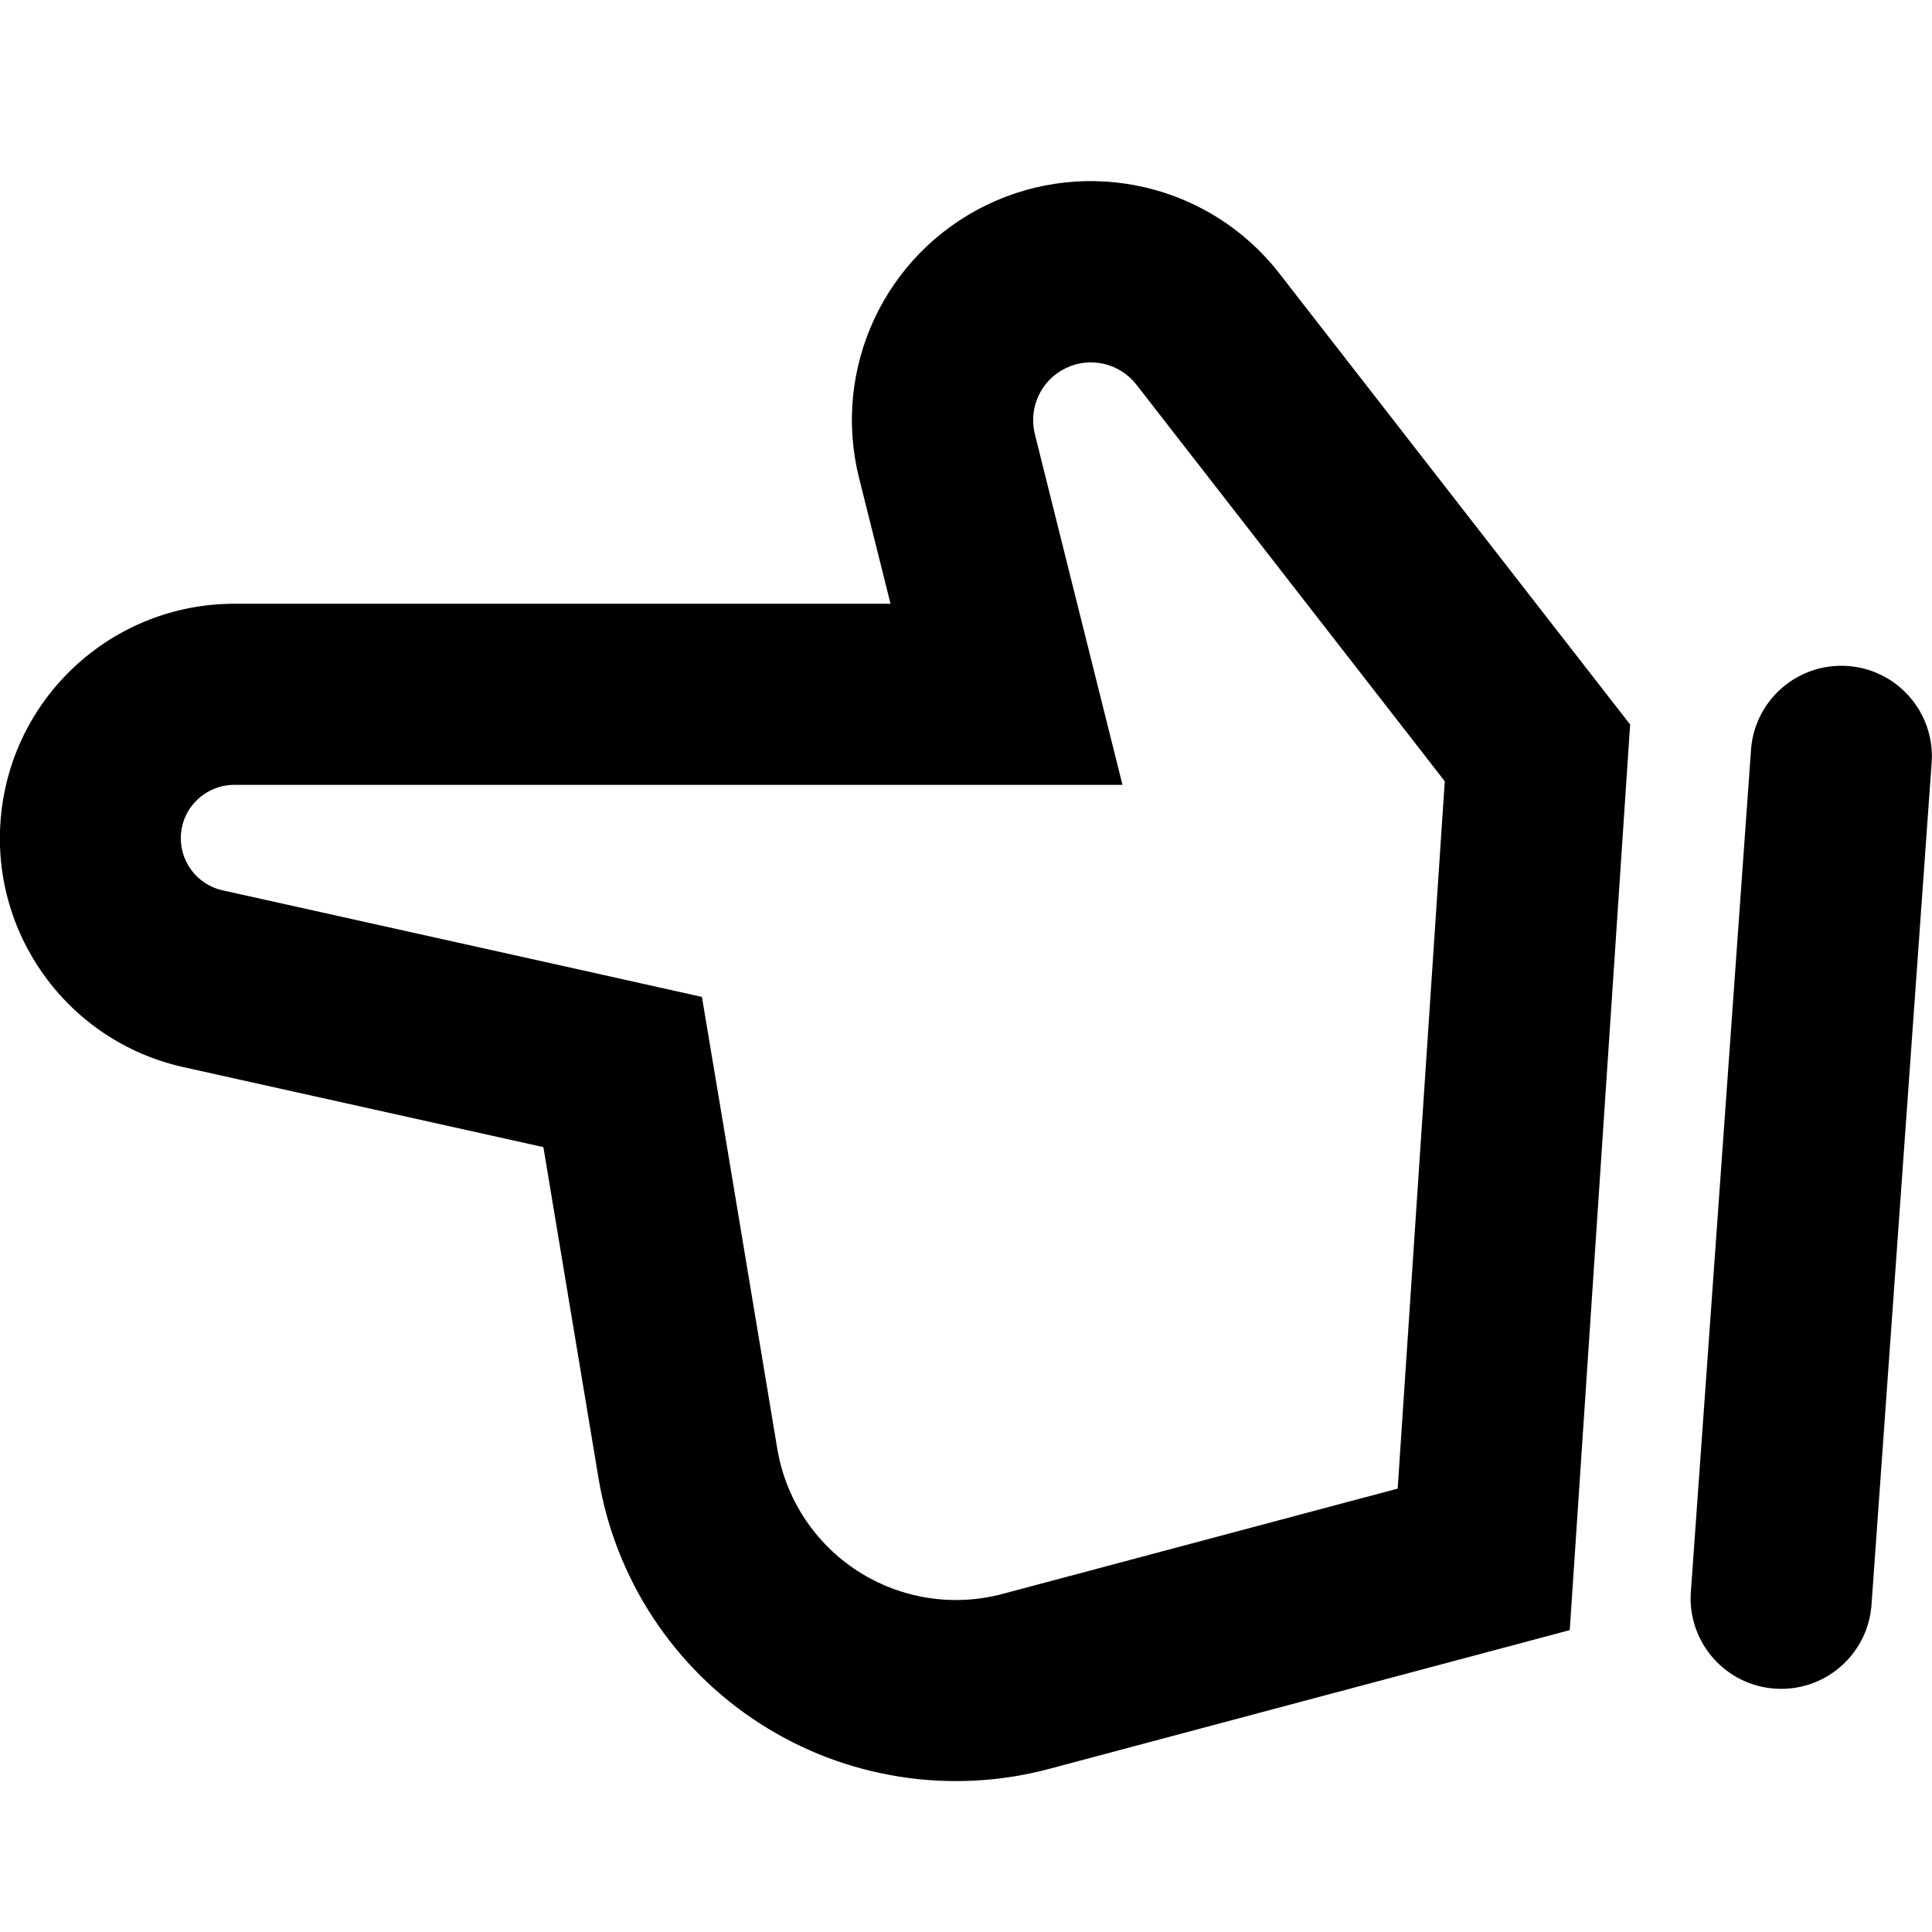
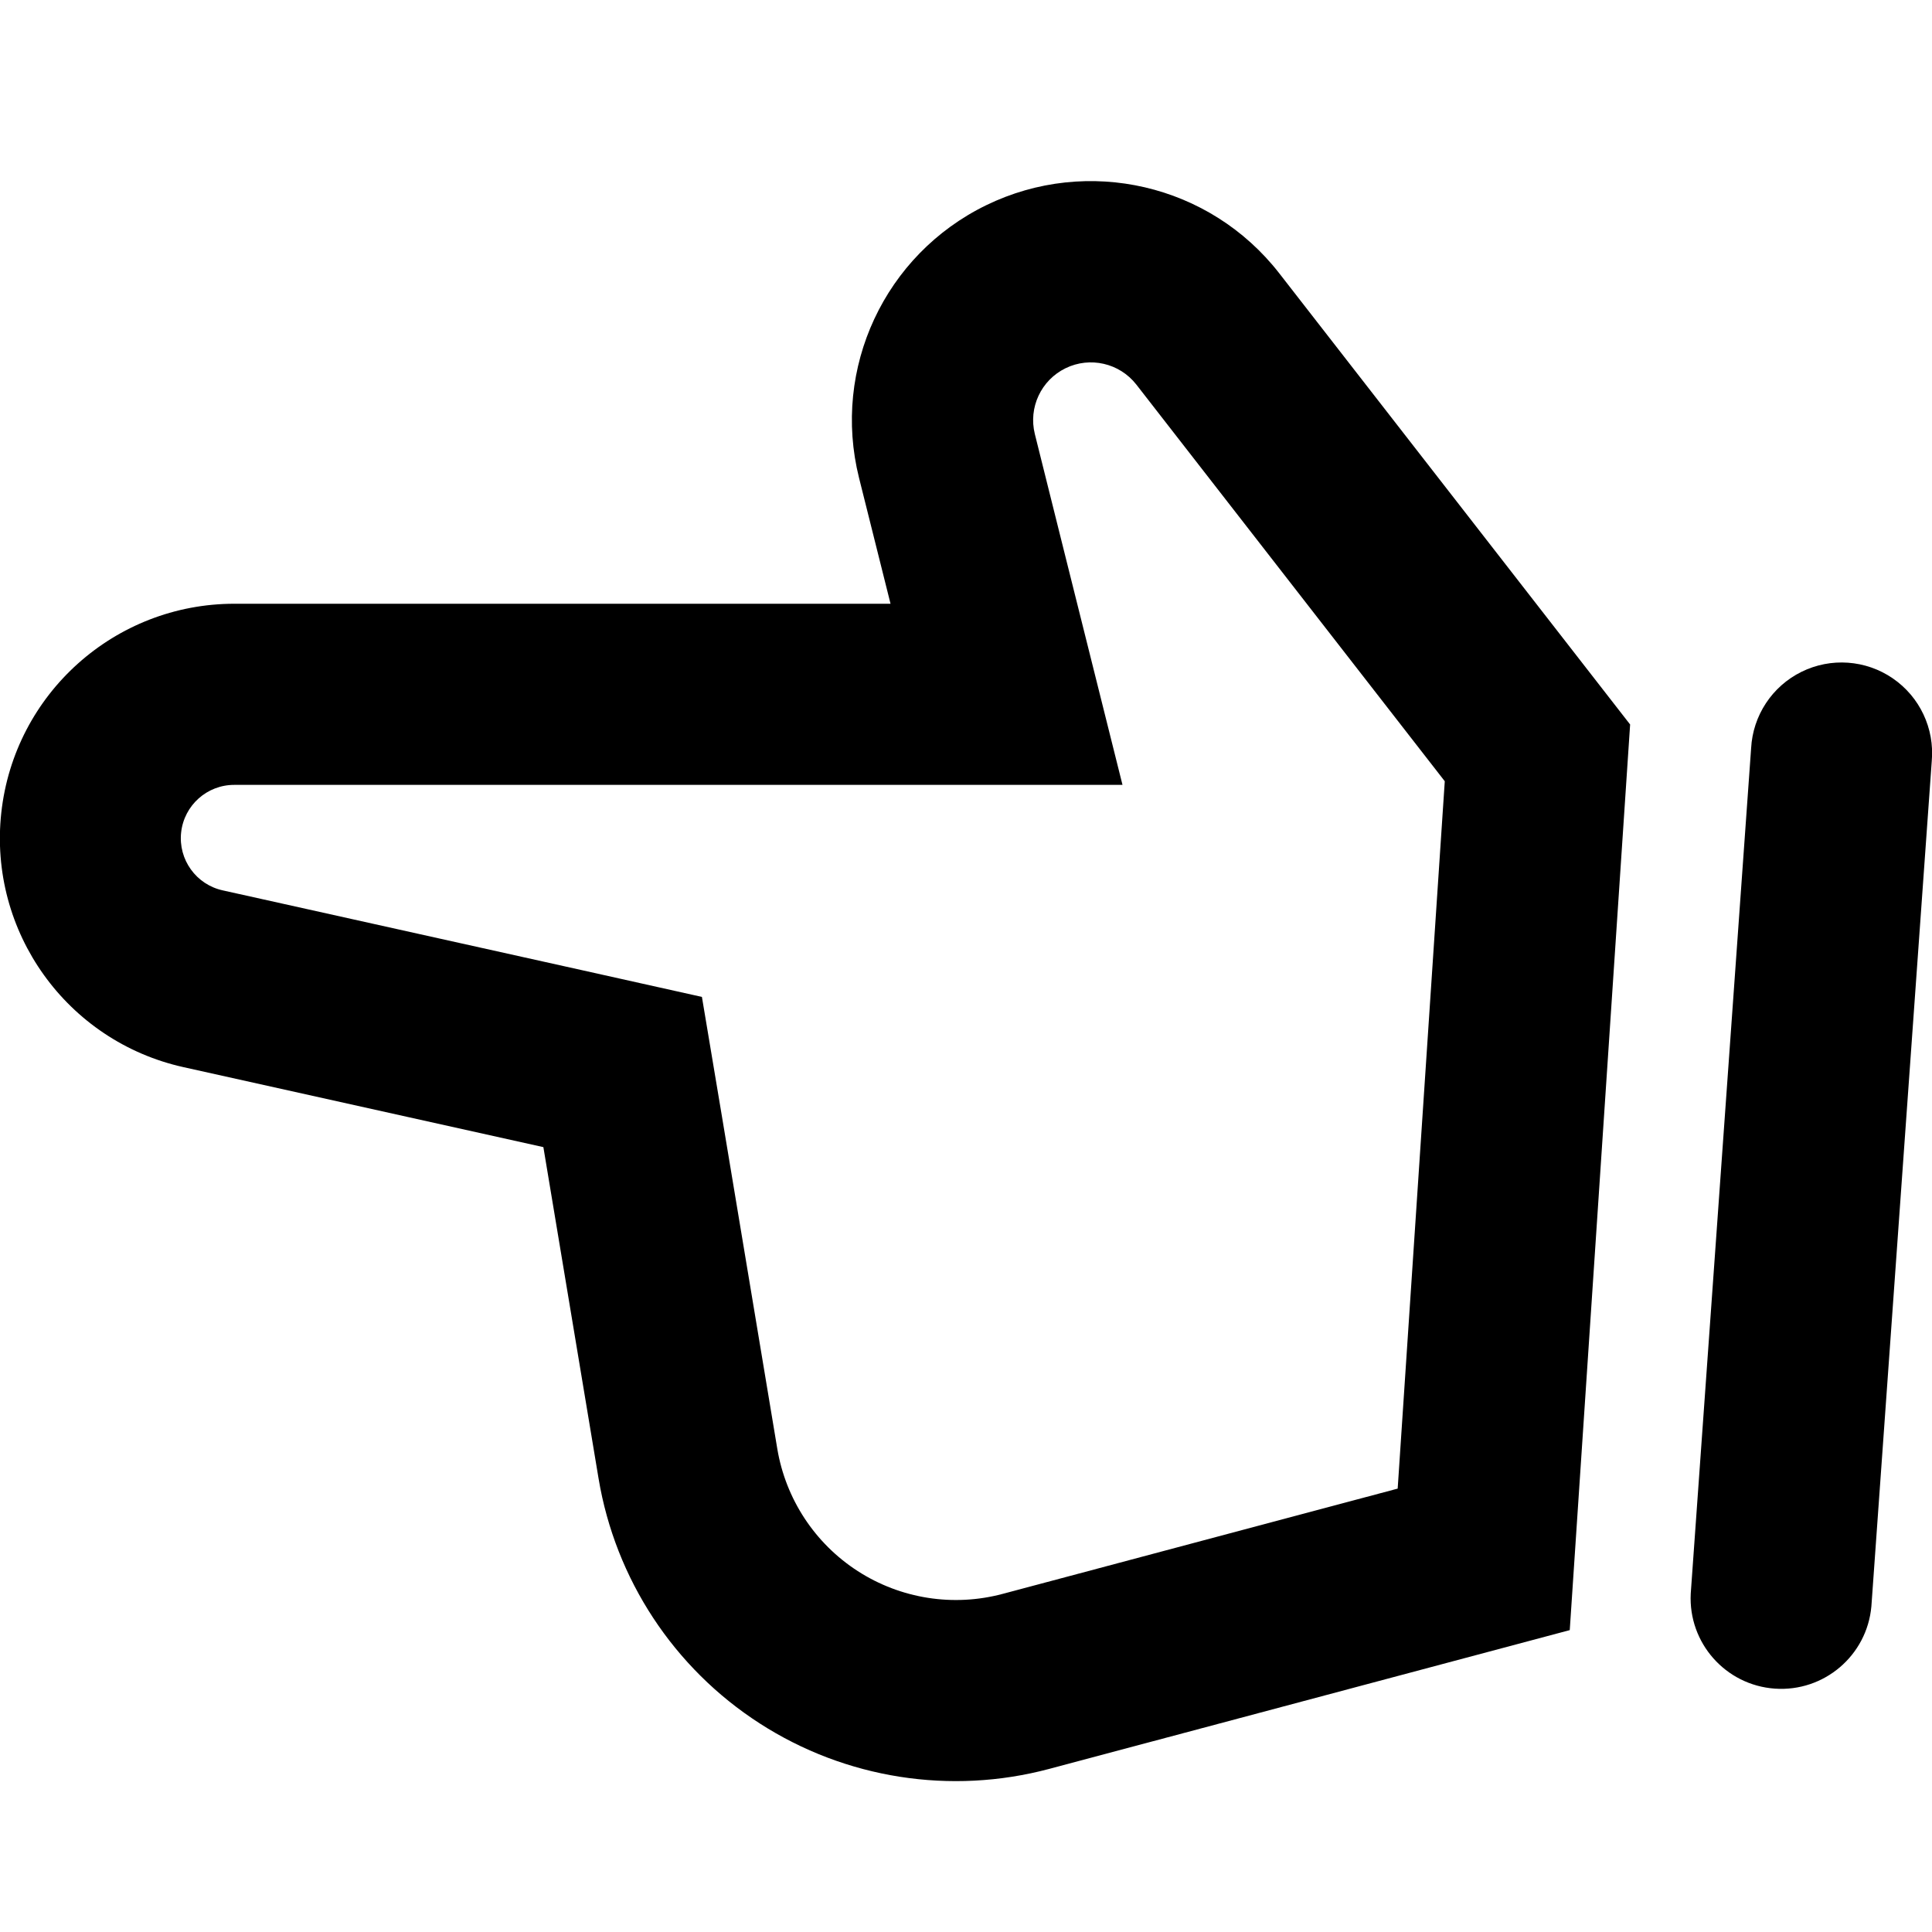
<svg xmlns="http://www.w3.org/2000/svg" width="16" height="16" fill="none" viewBox="0 0 16 16">
  <g clip-path="url(#a)">
-     <path fill="currentColor" fill-rule="evenodd" d="m13.5 6-2.906-3.737a1.978 1.978 0 0 0-3.48 1.694L7.375 5H1.942a1.942 1.942 0 0 0-.421 3.838L4.5 9.5l.457 2.744a3 3 0 0 0 3.732 2.405L13 13.5l.5-7.5Zm-5.197 7.2 3.272-.872.39-5.858L9.41 3.184a.478.478 0 0 0-.84.41l.26 1.042.466 1.864H1.942a.442.442 0 0 0-.096.874l2.98.662.987.22.167.997.457 2.744A1.5 1.5 0 0 0 8.303 13.2Zm7.195.103a.75.75 0 0 1-1.496-.106l.5-7a.75.75 0 0 1 1.496.106l-.5 7Z" clip-rule="evenodd" />
+     <path fill="currentColor" fill-rule="evenodd" d="m13.5 6-2.906-3.737a1.978 1.978 0 0 0-3.48 1.694L7.375 5H1.942a1.942 1.942 0 0 0-.421 3.838L4.5 9.5l.457 2.744a3 3 0 0 0 3.733 2.405L13 13.5l.5-7.5Zm-5.197 7.2 3.272-.872.39-5.858L9.41 3.184a.478.478 0 0 0-.84.41l.26 1.042.466 1.864H1.942a.442.442 0 0 0-.096.874l2.98.662.987.22.167.997.457 2.744A1.5 1.5 0 0 0 8.303 13.2Zm7.195.103a.75.75 0 0 1-1.496-.106l.5-7a.75.75 0 1 1 1.496.106l-.5 7Z" clip-rule="evenodd" />
  </g>
  <defs>
    <clipPath id="a">
      <path fill="currentColor" d="M0 0h16v16H0z" />
    </clipPath>
  </defs>
</svg>
